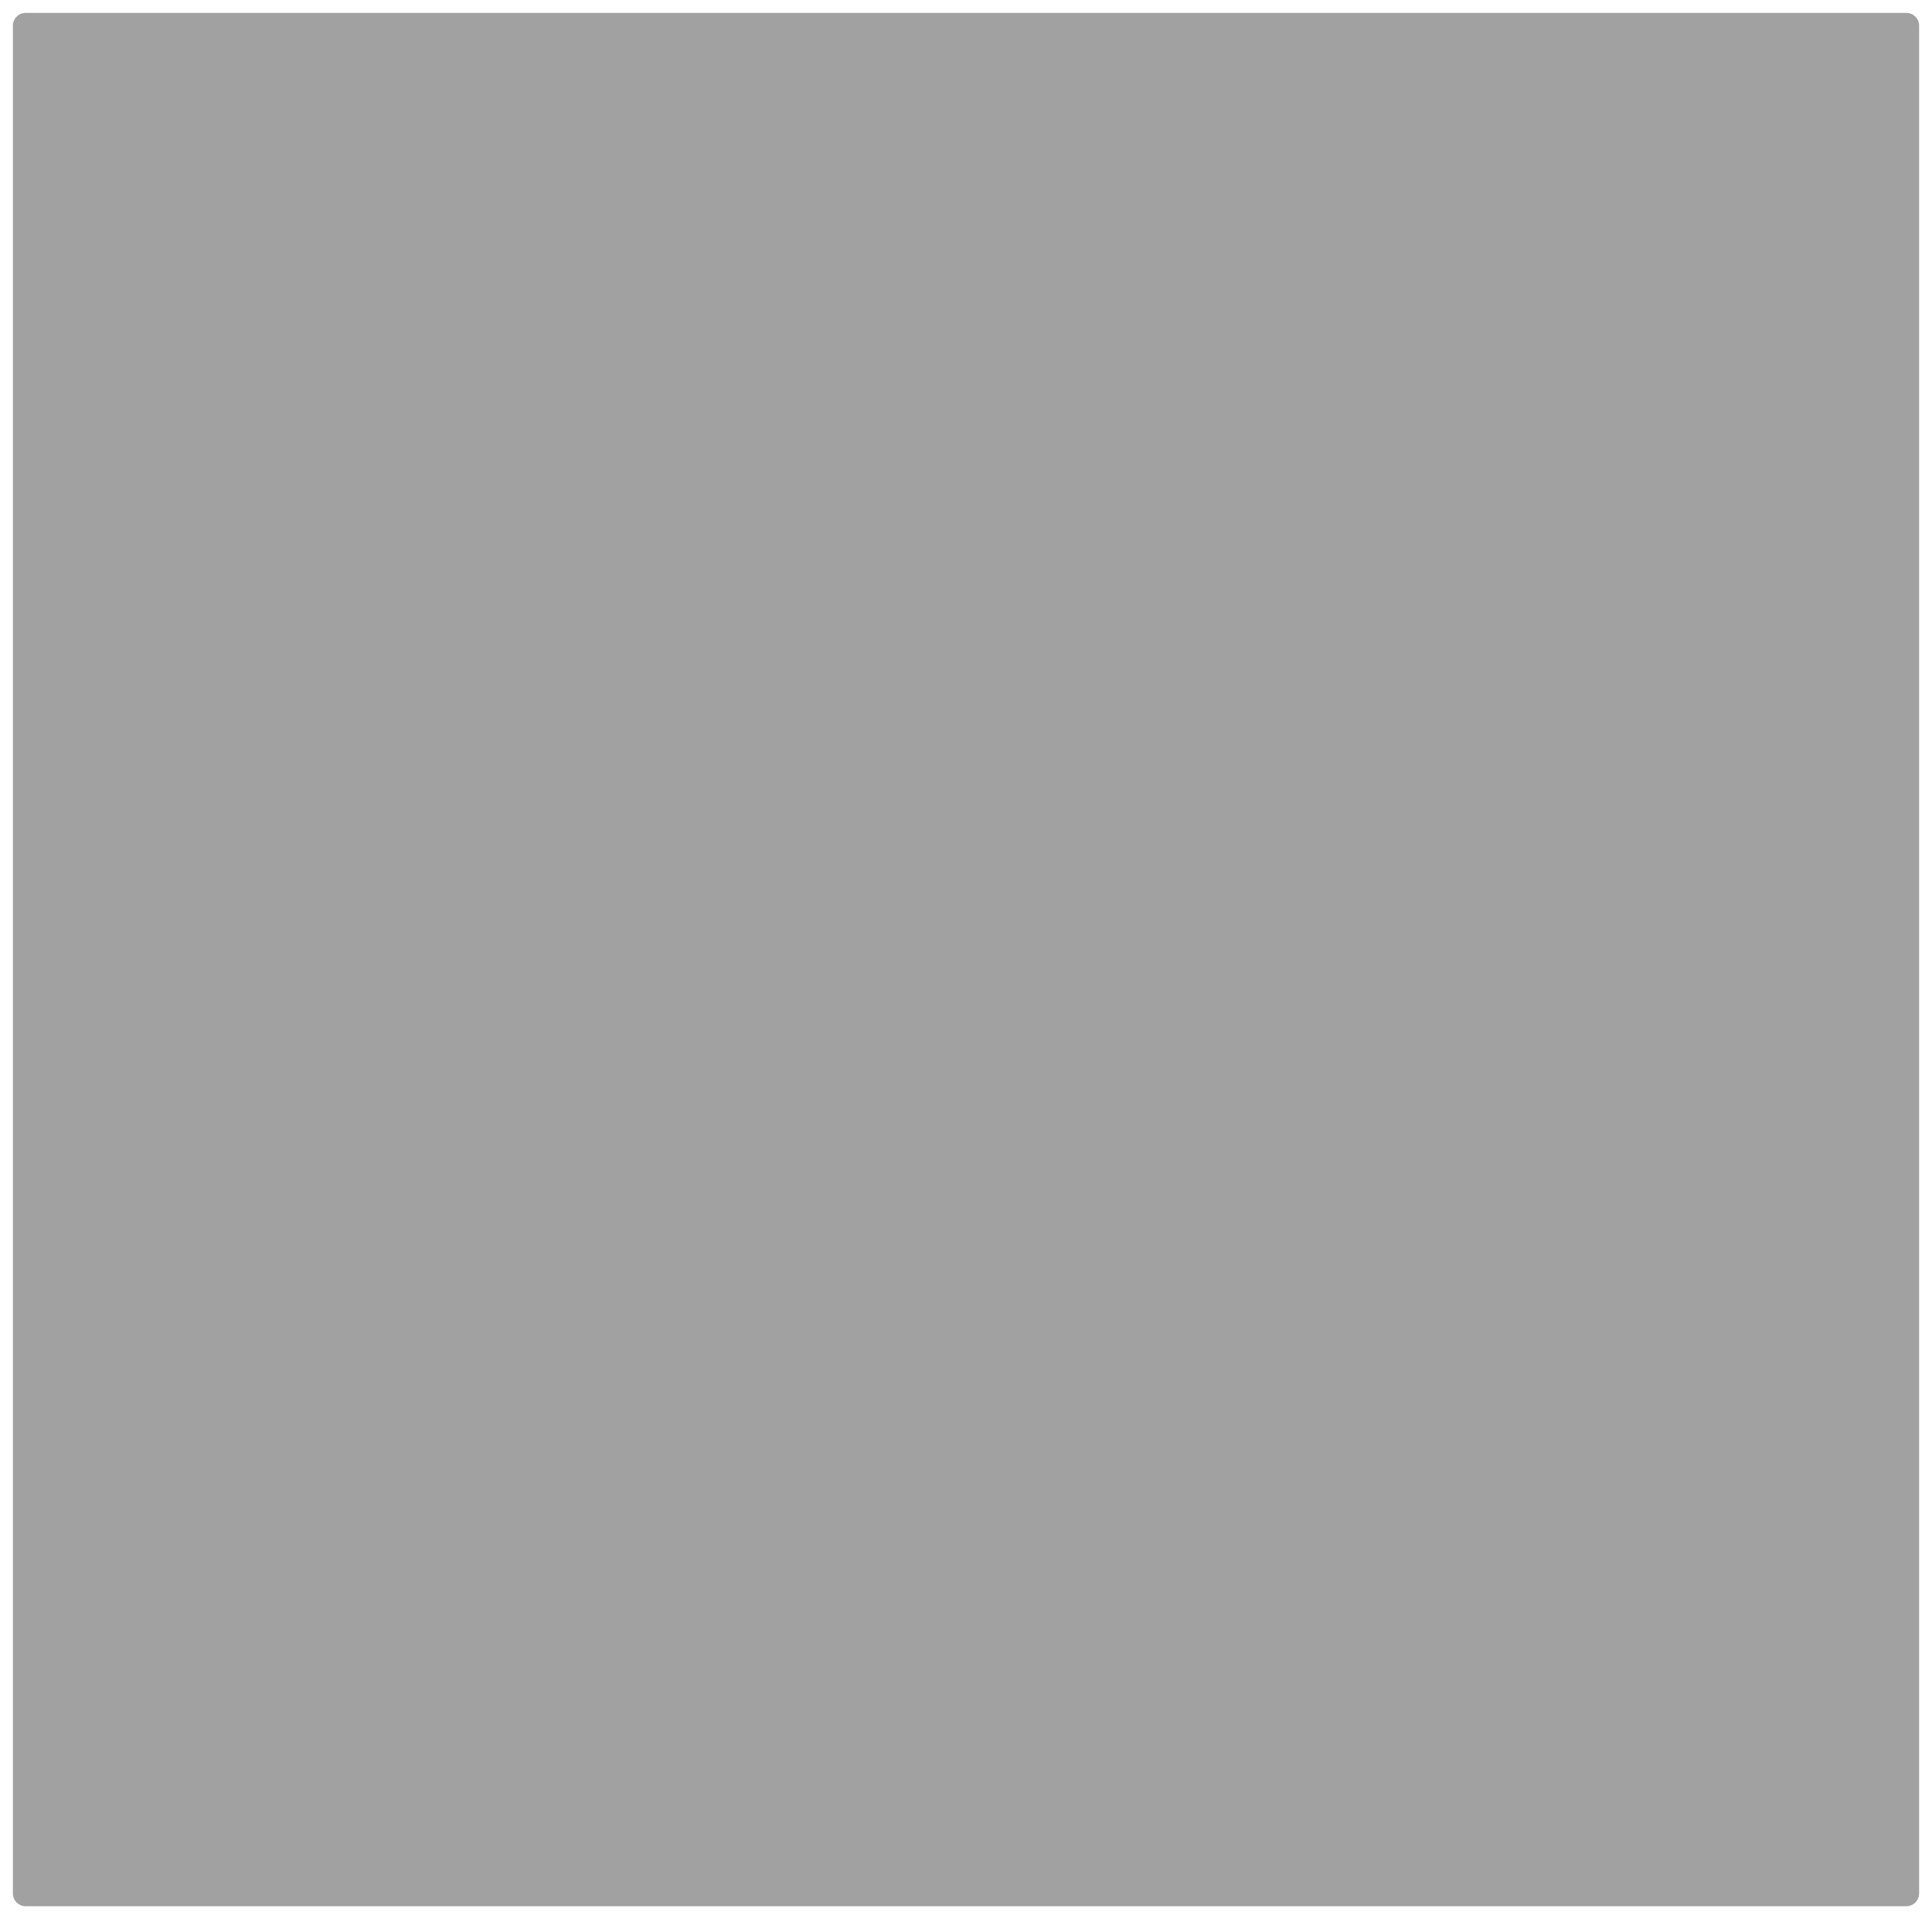
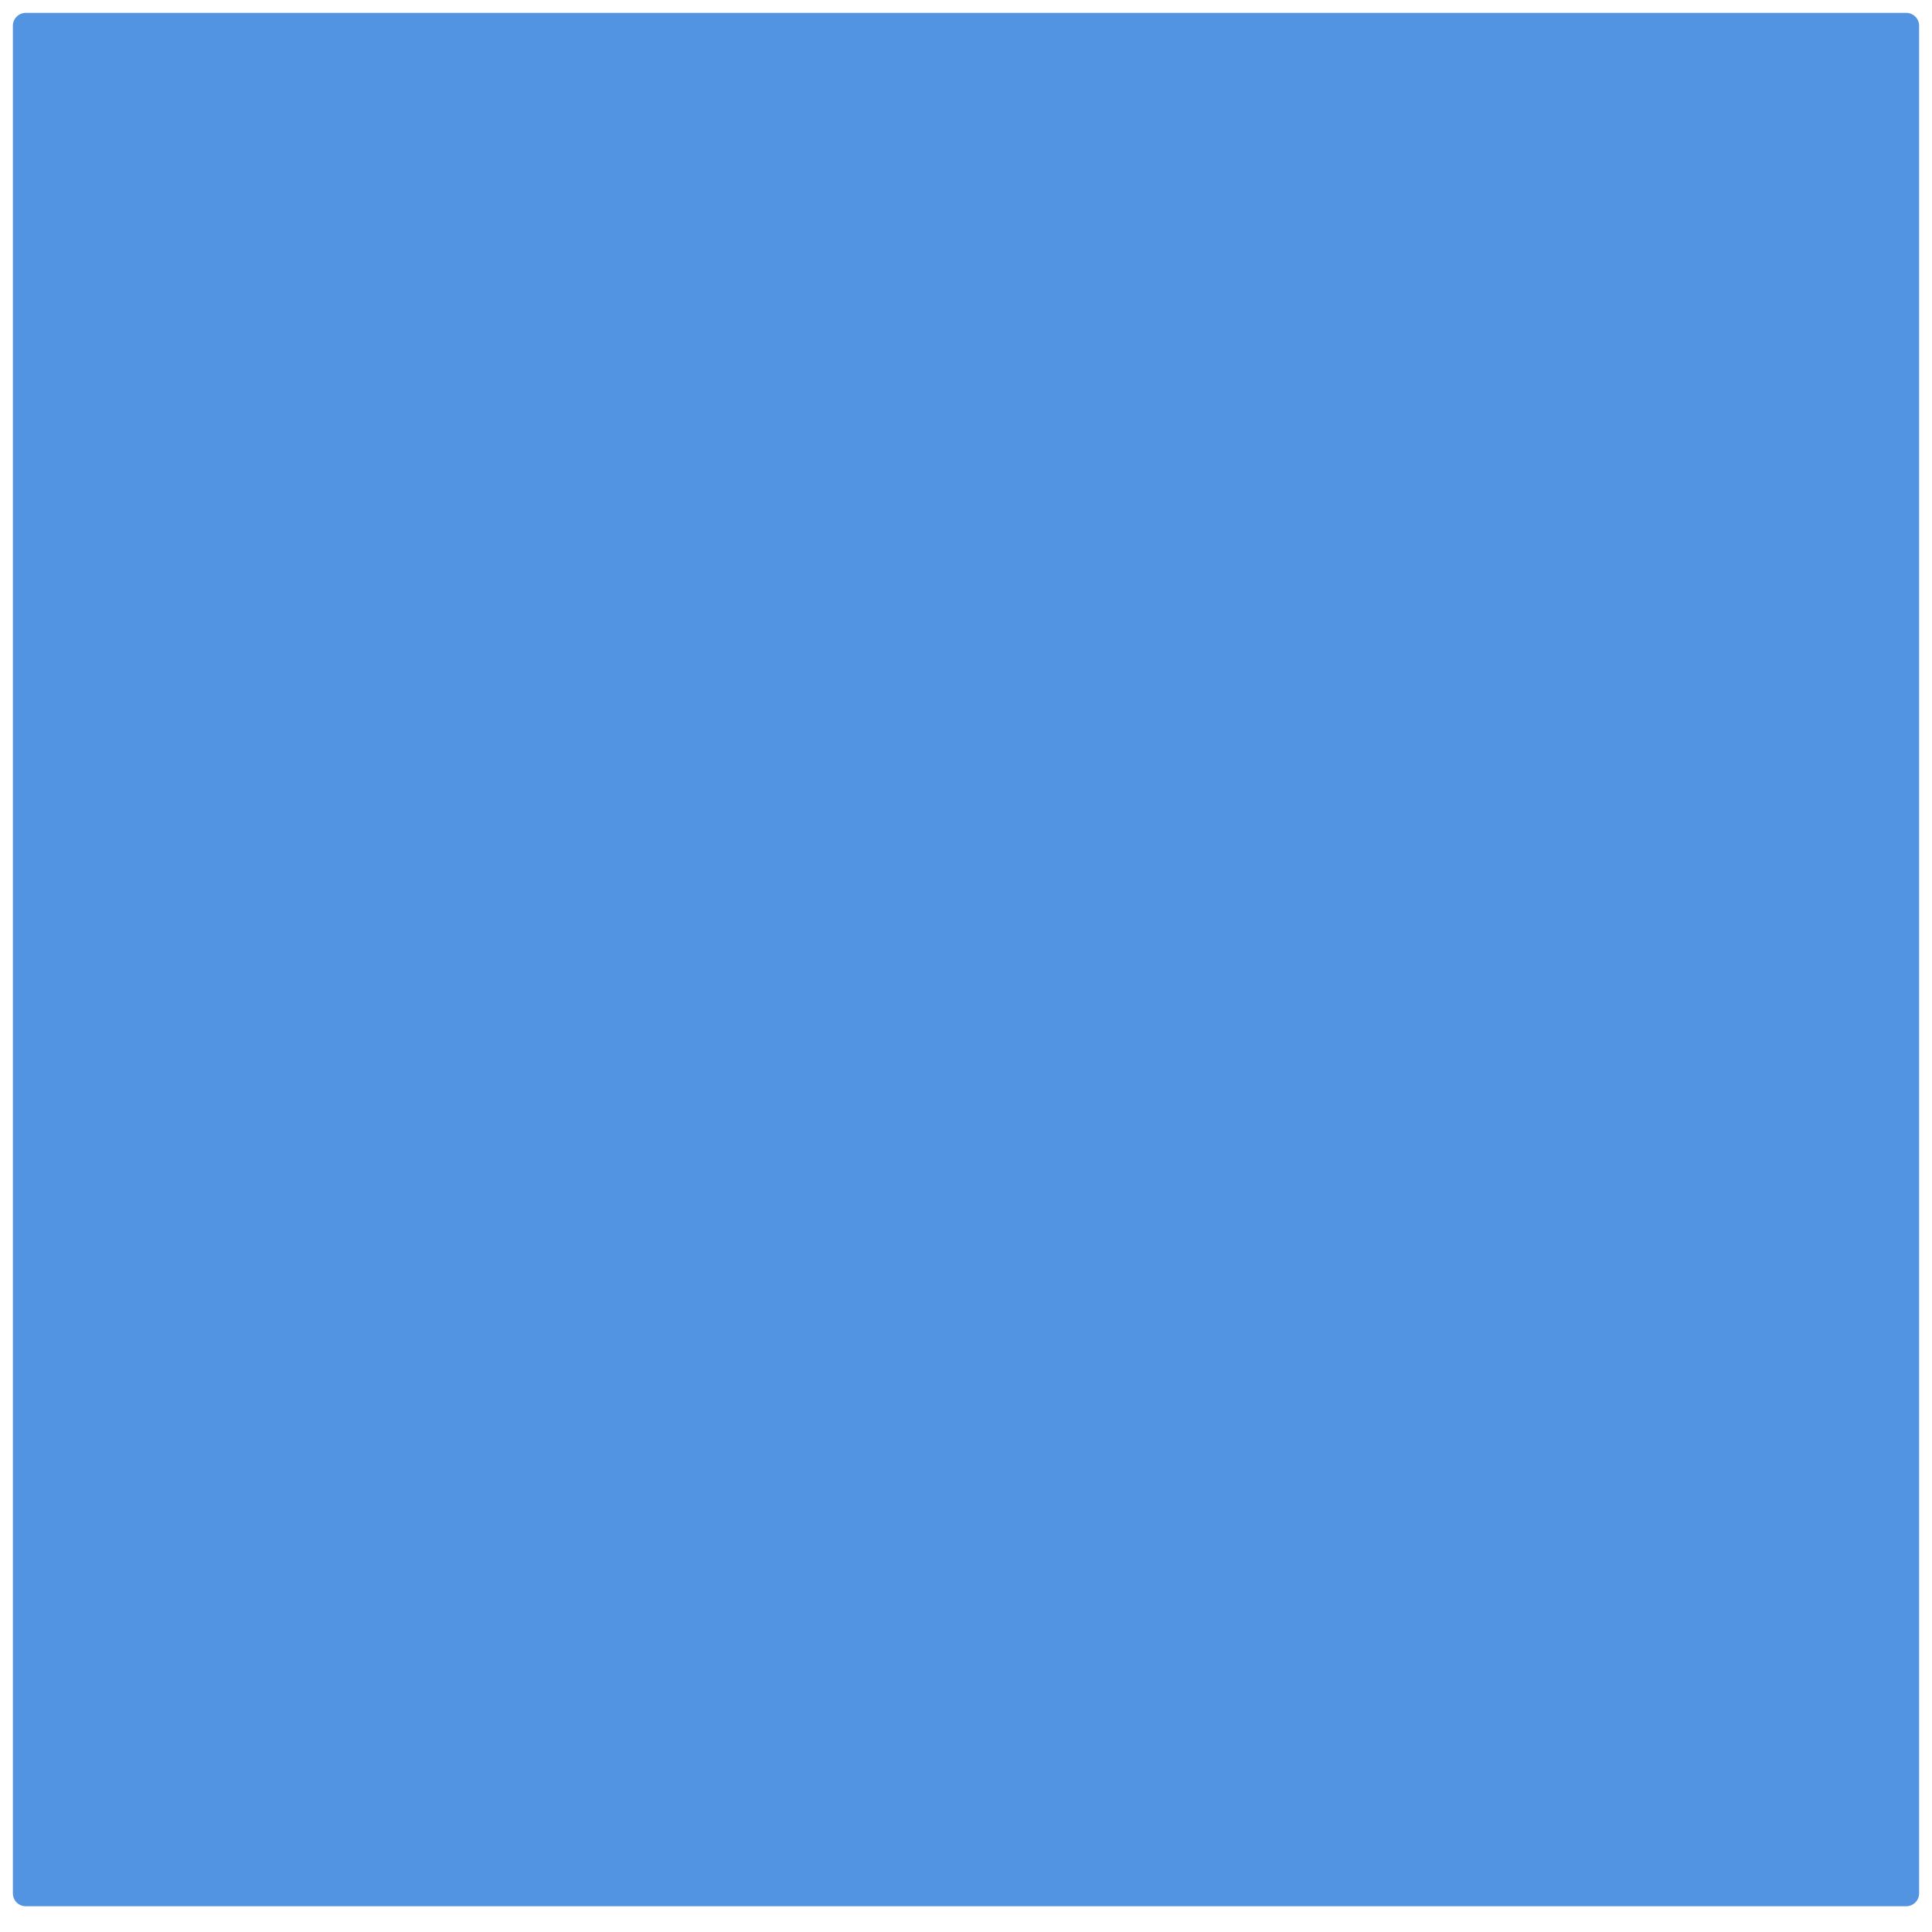
<svg xmlns="http://www.w3.org/2000/svg" xmlns:ns1="http://www.openswatchbook.org/uri/2009/osb" xmlns:xlink="http://www.w3.org/1999/xlink" width="150" height="150" viewBox="0 0 150 150" id="svg2" version="1.1">
  <defs id="defs4">
    <linearGradient id="selected_bg_color" ns1:paint="solid">
-       <stop style="stop-color:#a1a1a1;stop-opacity:1;" offset="0" id="stop4138" />
+       <stop style="stop-color:#5294e2;stop-opacity:1;" offset="0" id="stop4138" />
    </linearGradient>
    <clipPath id="clipPath6">
      <rect y="1040.22" x="505" height="150" width="150" opacity="0.2" fill-rule="evenodd" color="#000000" rx="42" id="rect8" />
    </clipPath>
    <linearGradient xlink:href="#selected_bg_color" id="linearGradient4140" x1="75" y1="1" x2="75" y2="148" gradientUnits="userSpaceOnUse" />
  </defs>
  <rect style="fill:url(#linearGradient4140);fill-opacity:1;stroke-width:0;stroke-miterlimit:4;stroke-dasharray:none" id="rect2995" width="148" height="147" x="1" y="1" transform="translate(-1e-5,0)" ry="1" />
</svg>
